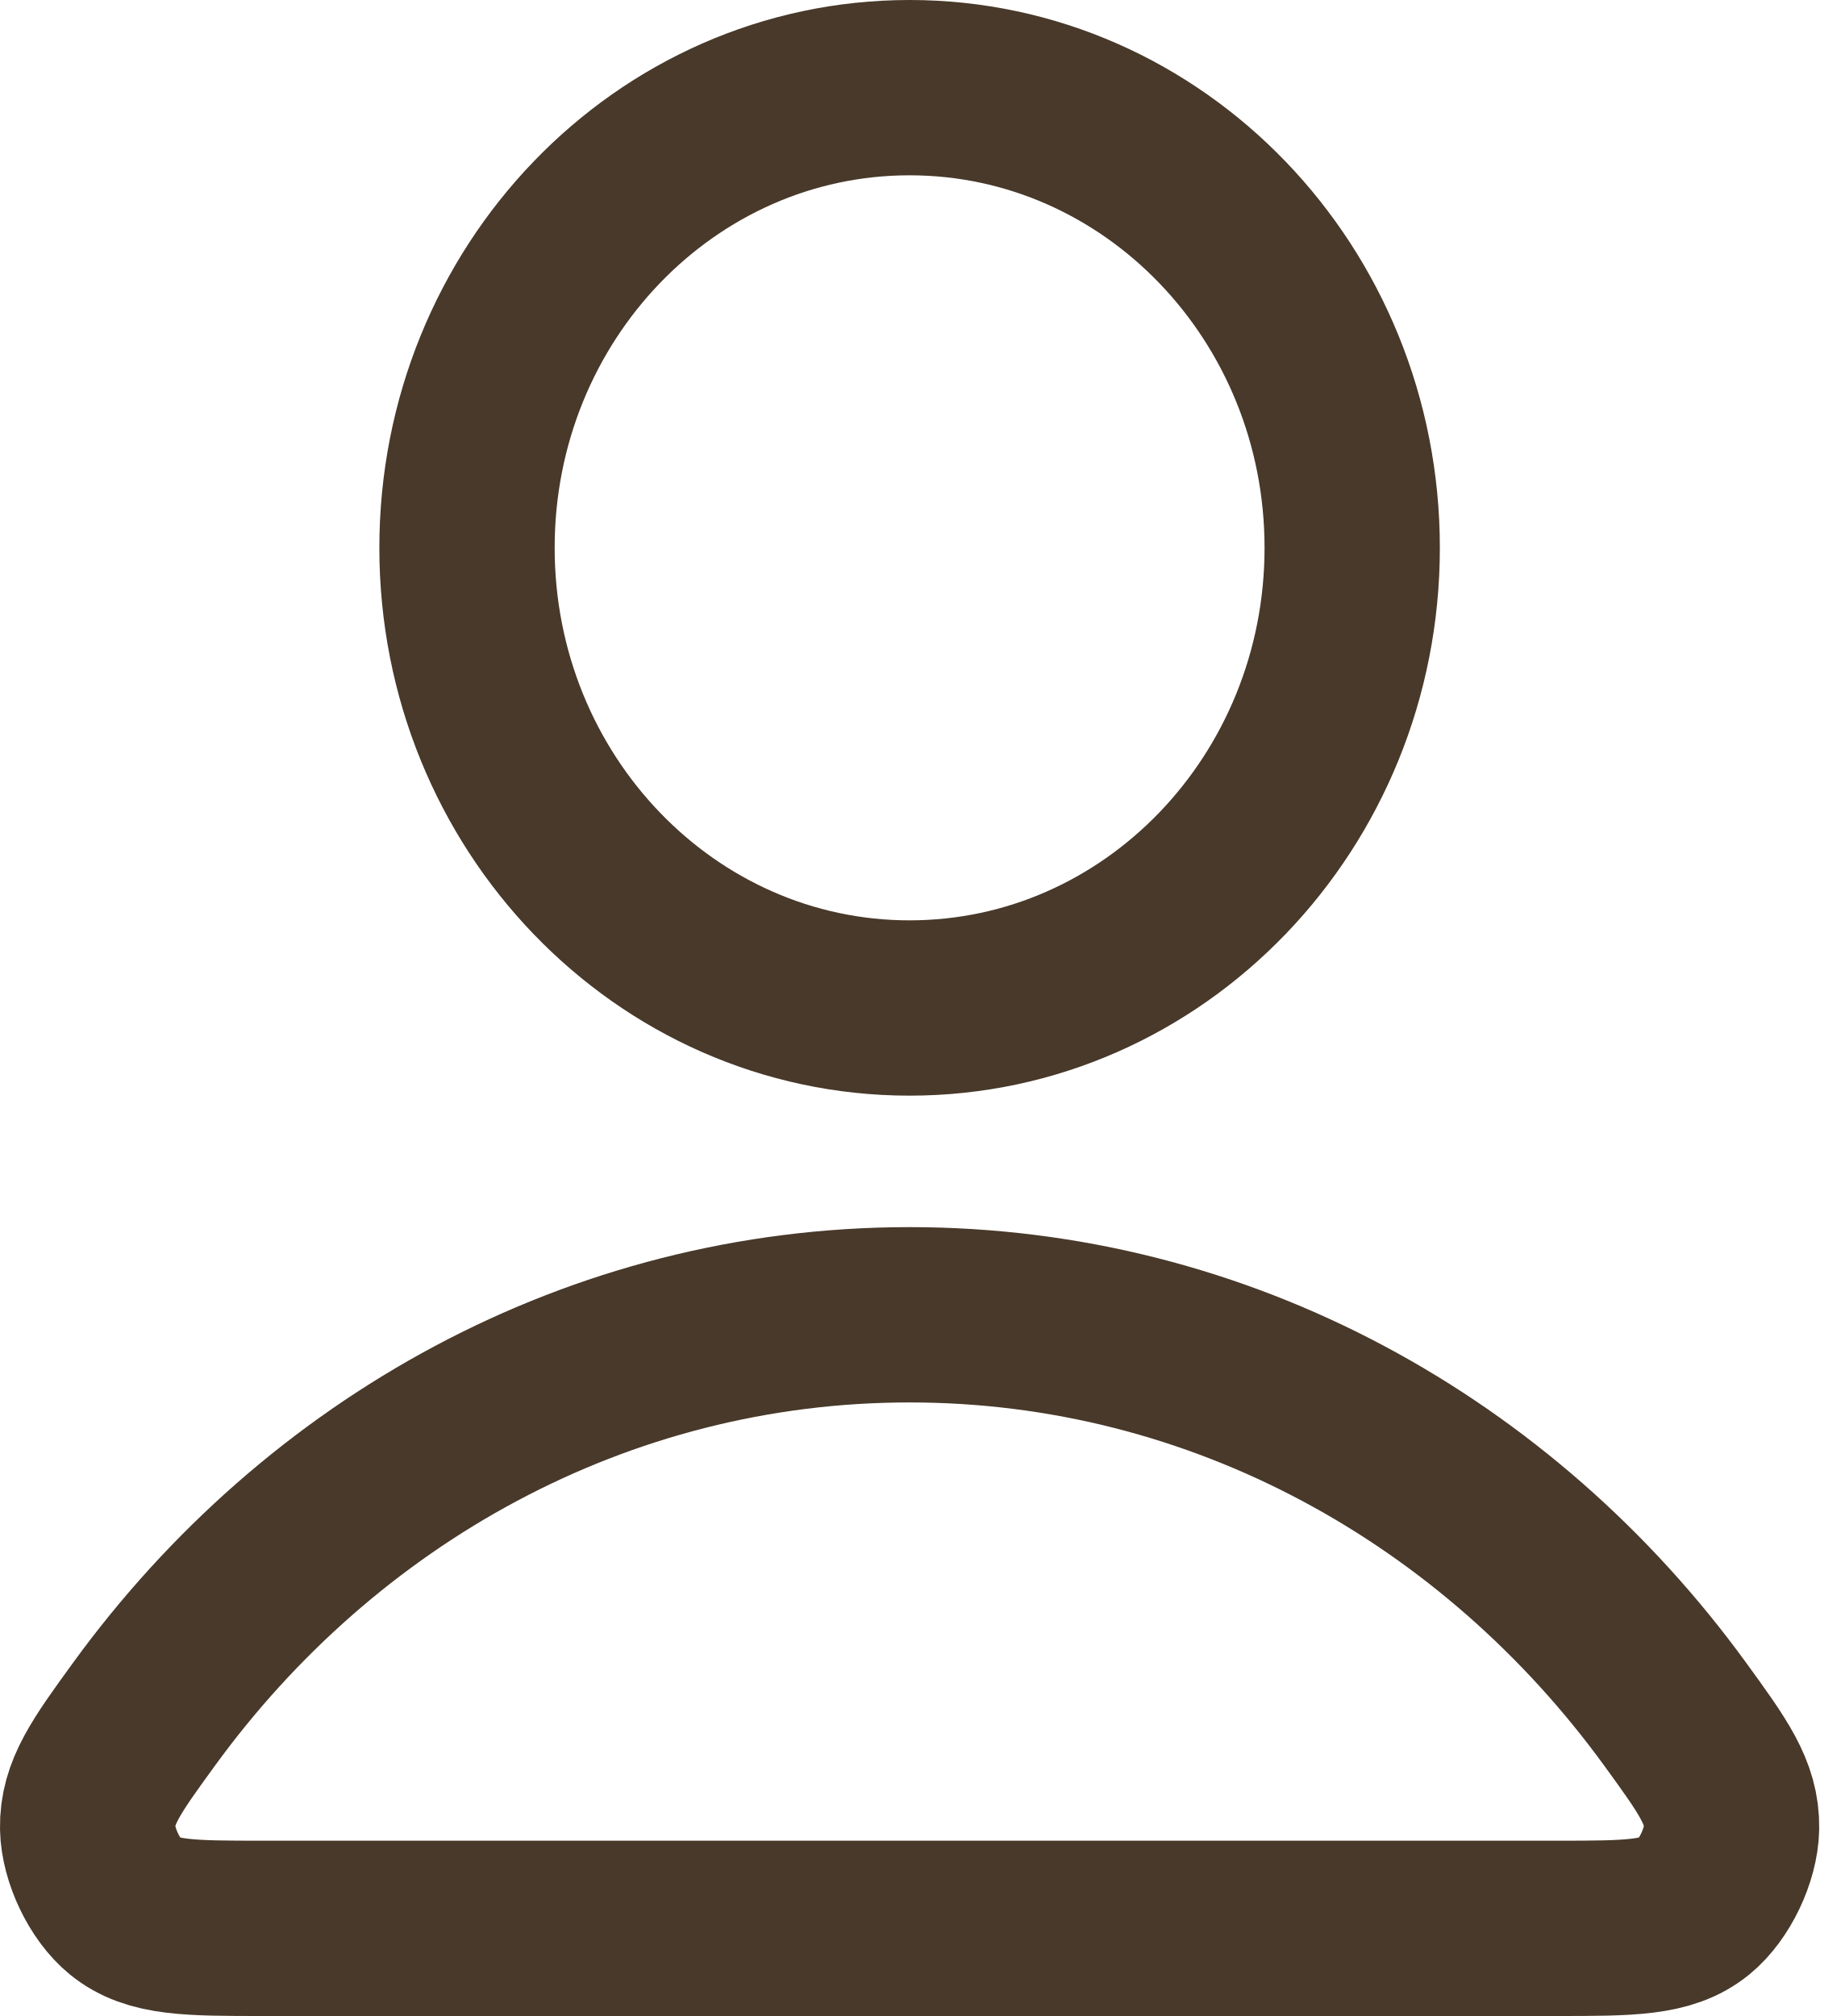
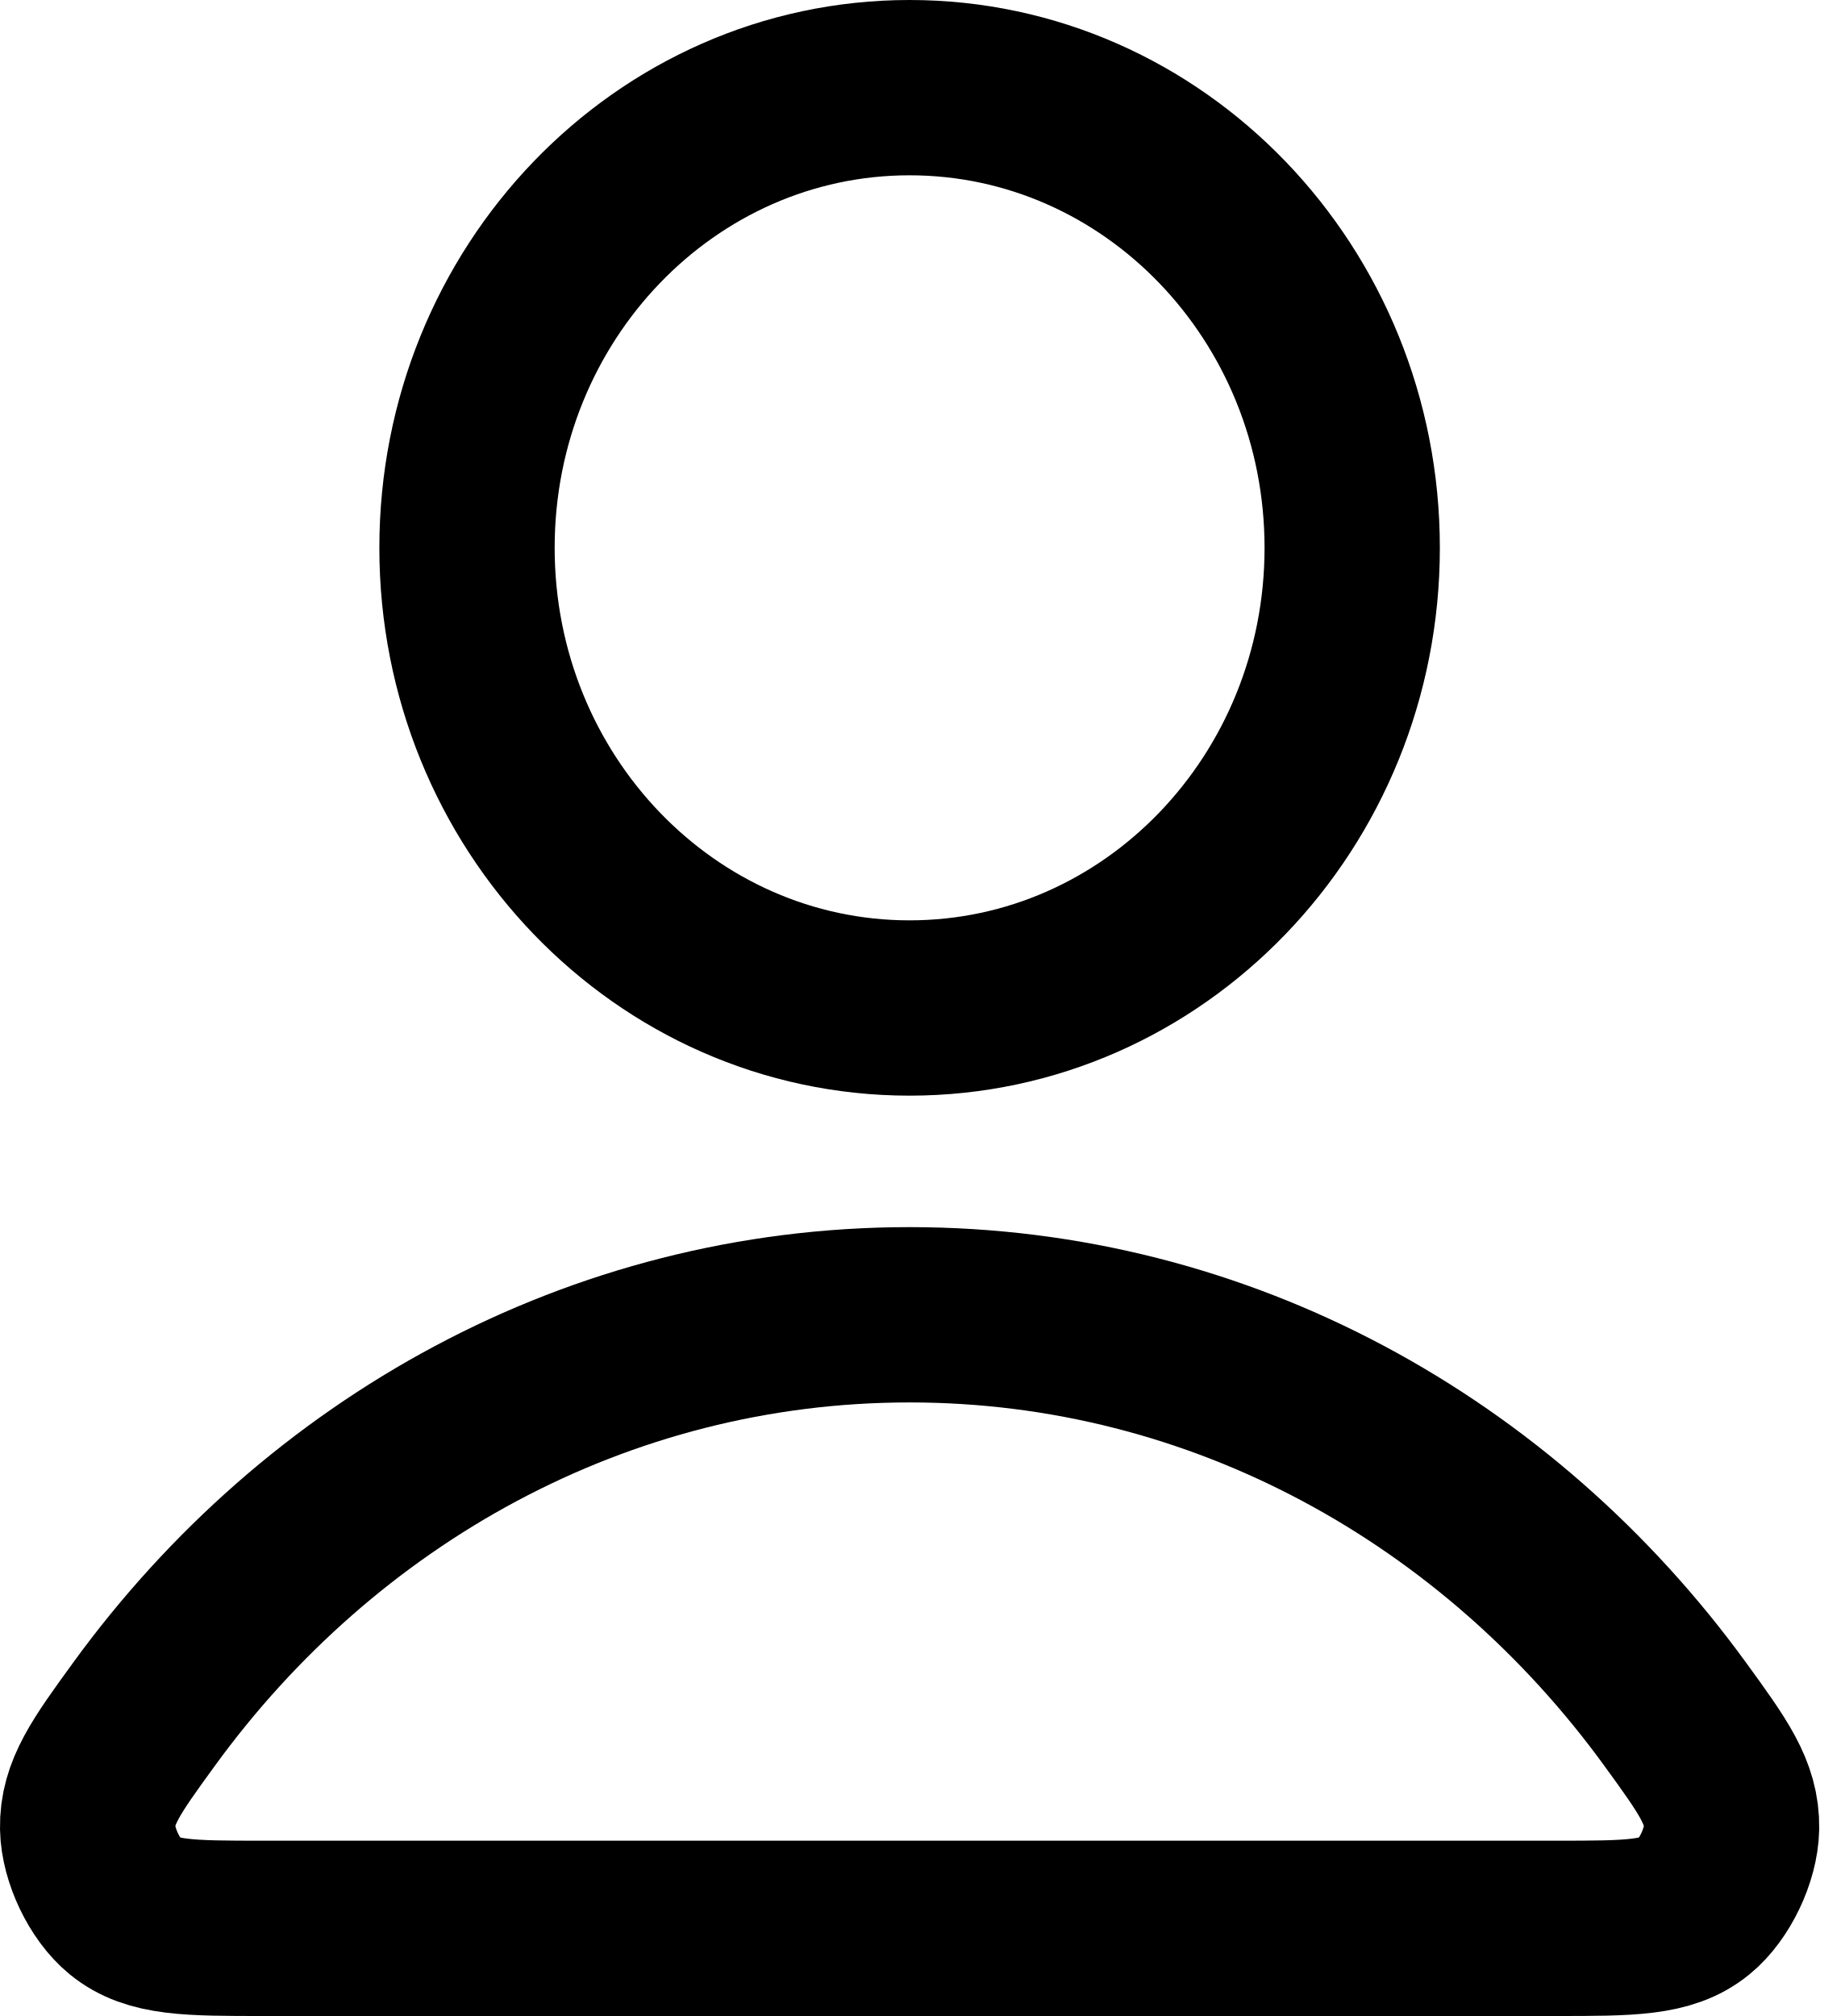
<svg xmlns="http://www.w3.org/2000/svg" viewBox="0 0 21 23" fill="none">
-   <path d="M10.377 15C6.82 15 3.657 16.786 1.643 19.557C1.21 20.153 0.993 20.452 1 20.855C1.006 21.166 1.194 21.559 1.429 21.751C1.734 22 2.157 22 3.002 22H17.753C18.598 22 19.02 22 19.326 21.751C19.561 21.559 19.749 21.166 19.755 20.855C19.762 20.452 19.545 20.153 19.112 19.557C17.098 16.786 13.934 15 10.377 15Z" stroke="#48392A" stroke-width="2" stroke-linecap="round" stroke-linejoin="round" />
-   <path d="M10.377 11.5C13.166 11.5 15.427 9.149 15.427 6.25C15.427 3.351 13.166 1 10.377 1C7.589 1 5.328 3.351 5.328 6.25C5.328 9.149 7.589 11.5 10.377 11.5Z" stroke="#48392A" stroke-width="2" stroke-linecap="round" stroke-linejoin="round" />
+   <path d="M10.377 15C6.82 15 3.657 16.786 1.643 19.557C1.21 20.153 0.993 20.452 1 20.855C1.006 21.166 1.194 21.559 1.429 21.751C1.734 22 2.157 22 3.002 22H17.753C18.598 22 19.02 22 19.326 21.751C19.561 21.559 19.749 21.166 19.755 20.855C19.762 20.452 19.545 20.153 19.112 19.557C17.098 16.786 13.934 15 10.377 15Z" stroke="currentColor" stroke-width="2" stroke-linecap="round" stroke-linejoin="round" />
+   <path d="M10.377 11.5C13.166 11.5 15.427 9.149 15.427 6.25C15.427 3.351 13.166 1 10.377 1C7.589 1 5.328 3.351 5.328 6.25C5.328 9.149 7.589 11.5 10.377 11.5Z" stroke="currentColor" stroke-width="2" stroke-linecap="round" stroke-linejoin="round" />
</svg>
